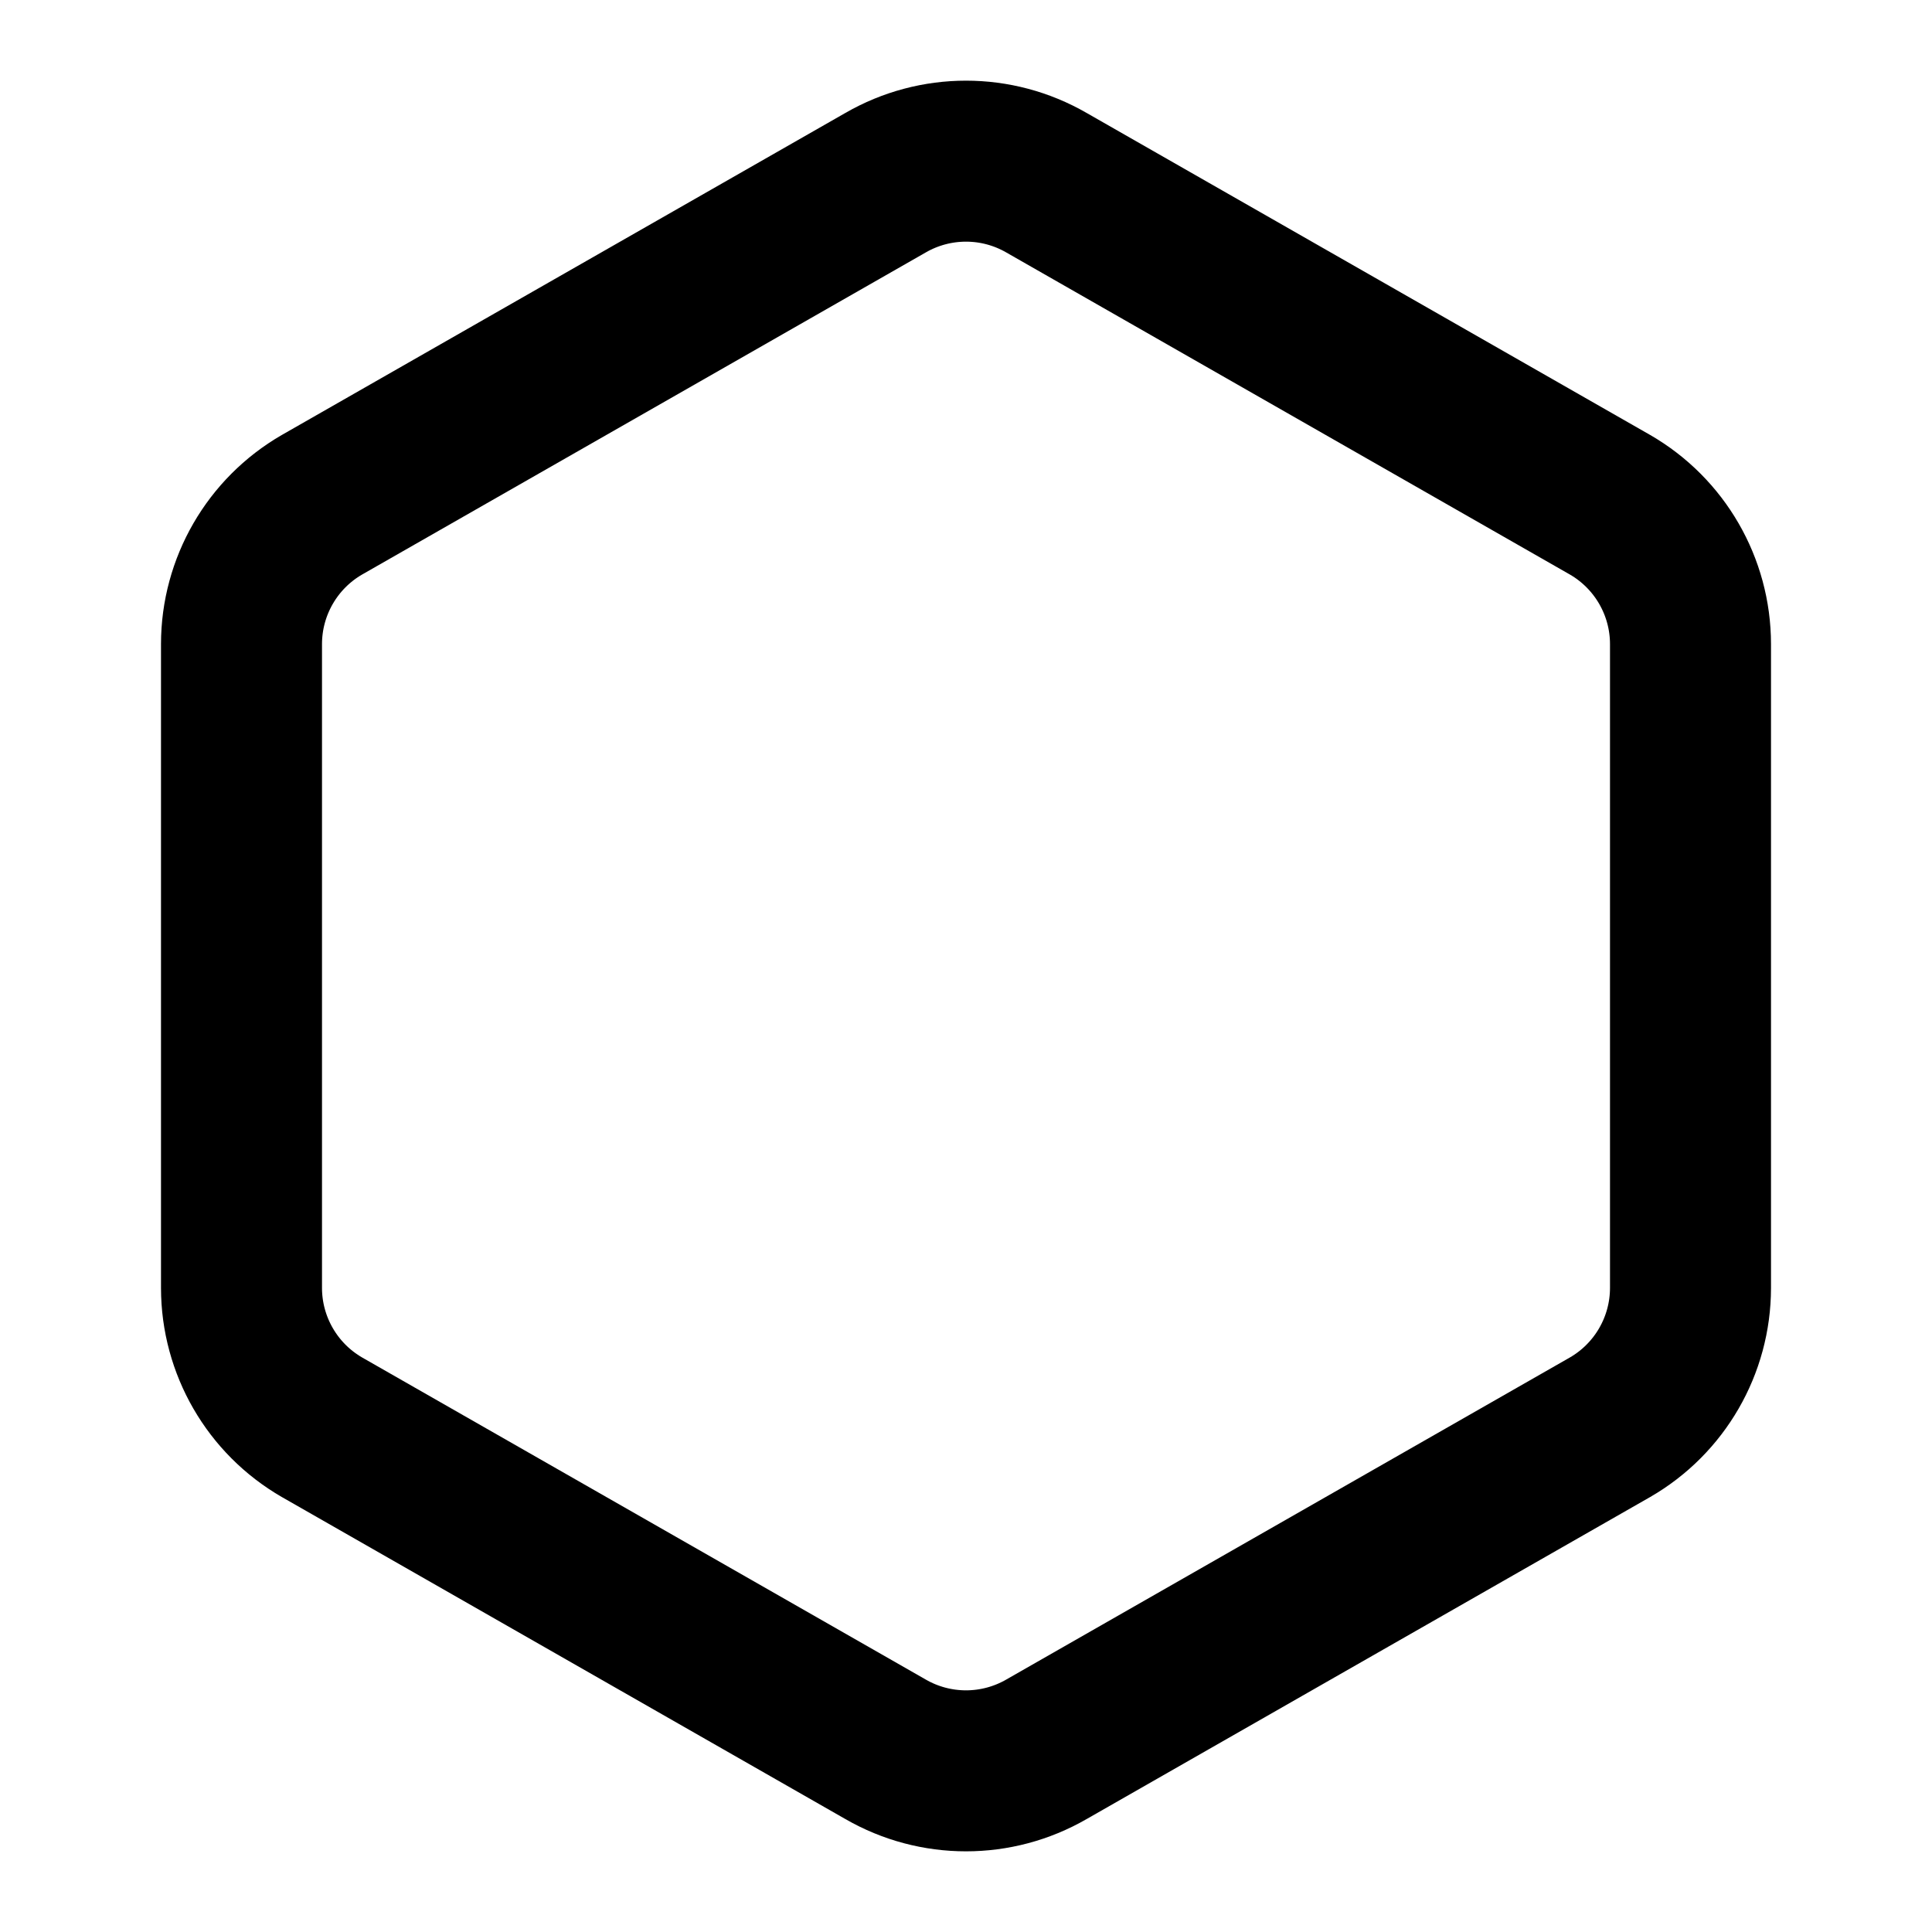
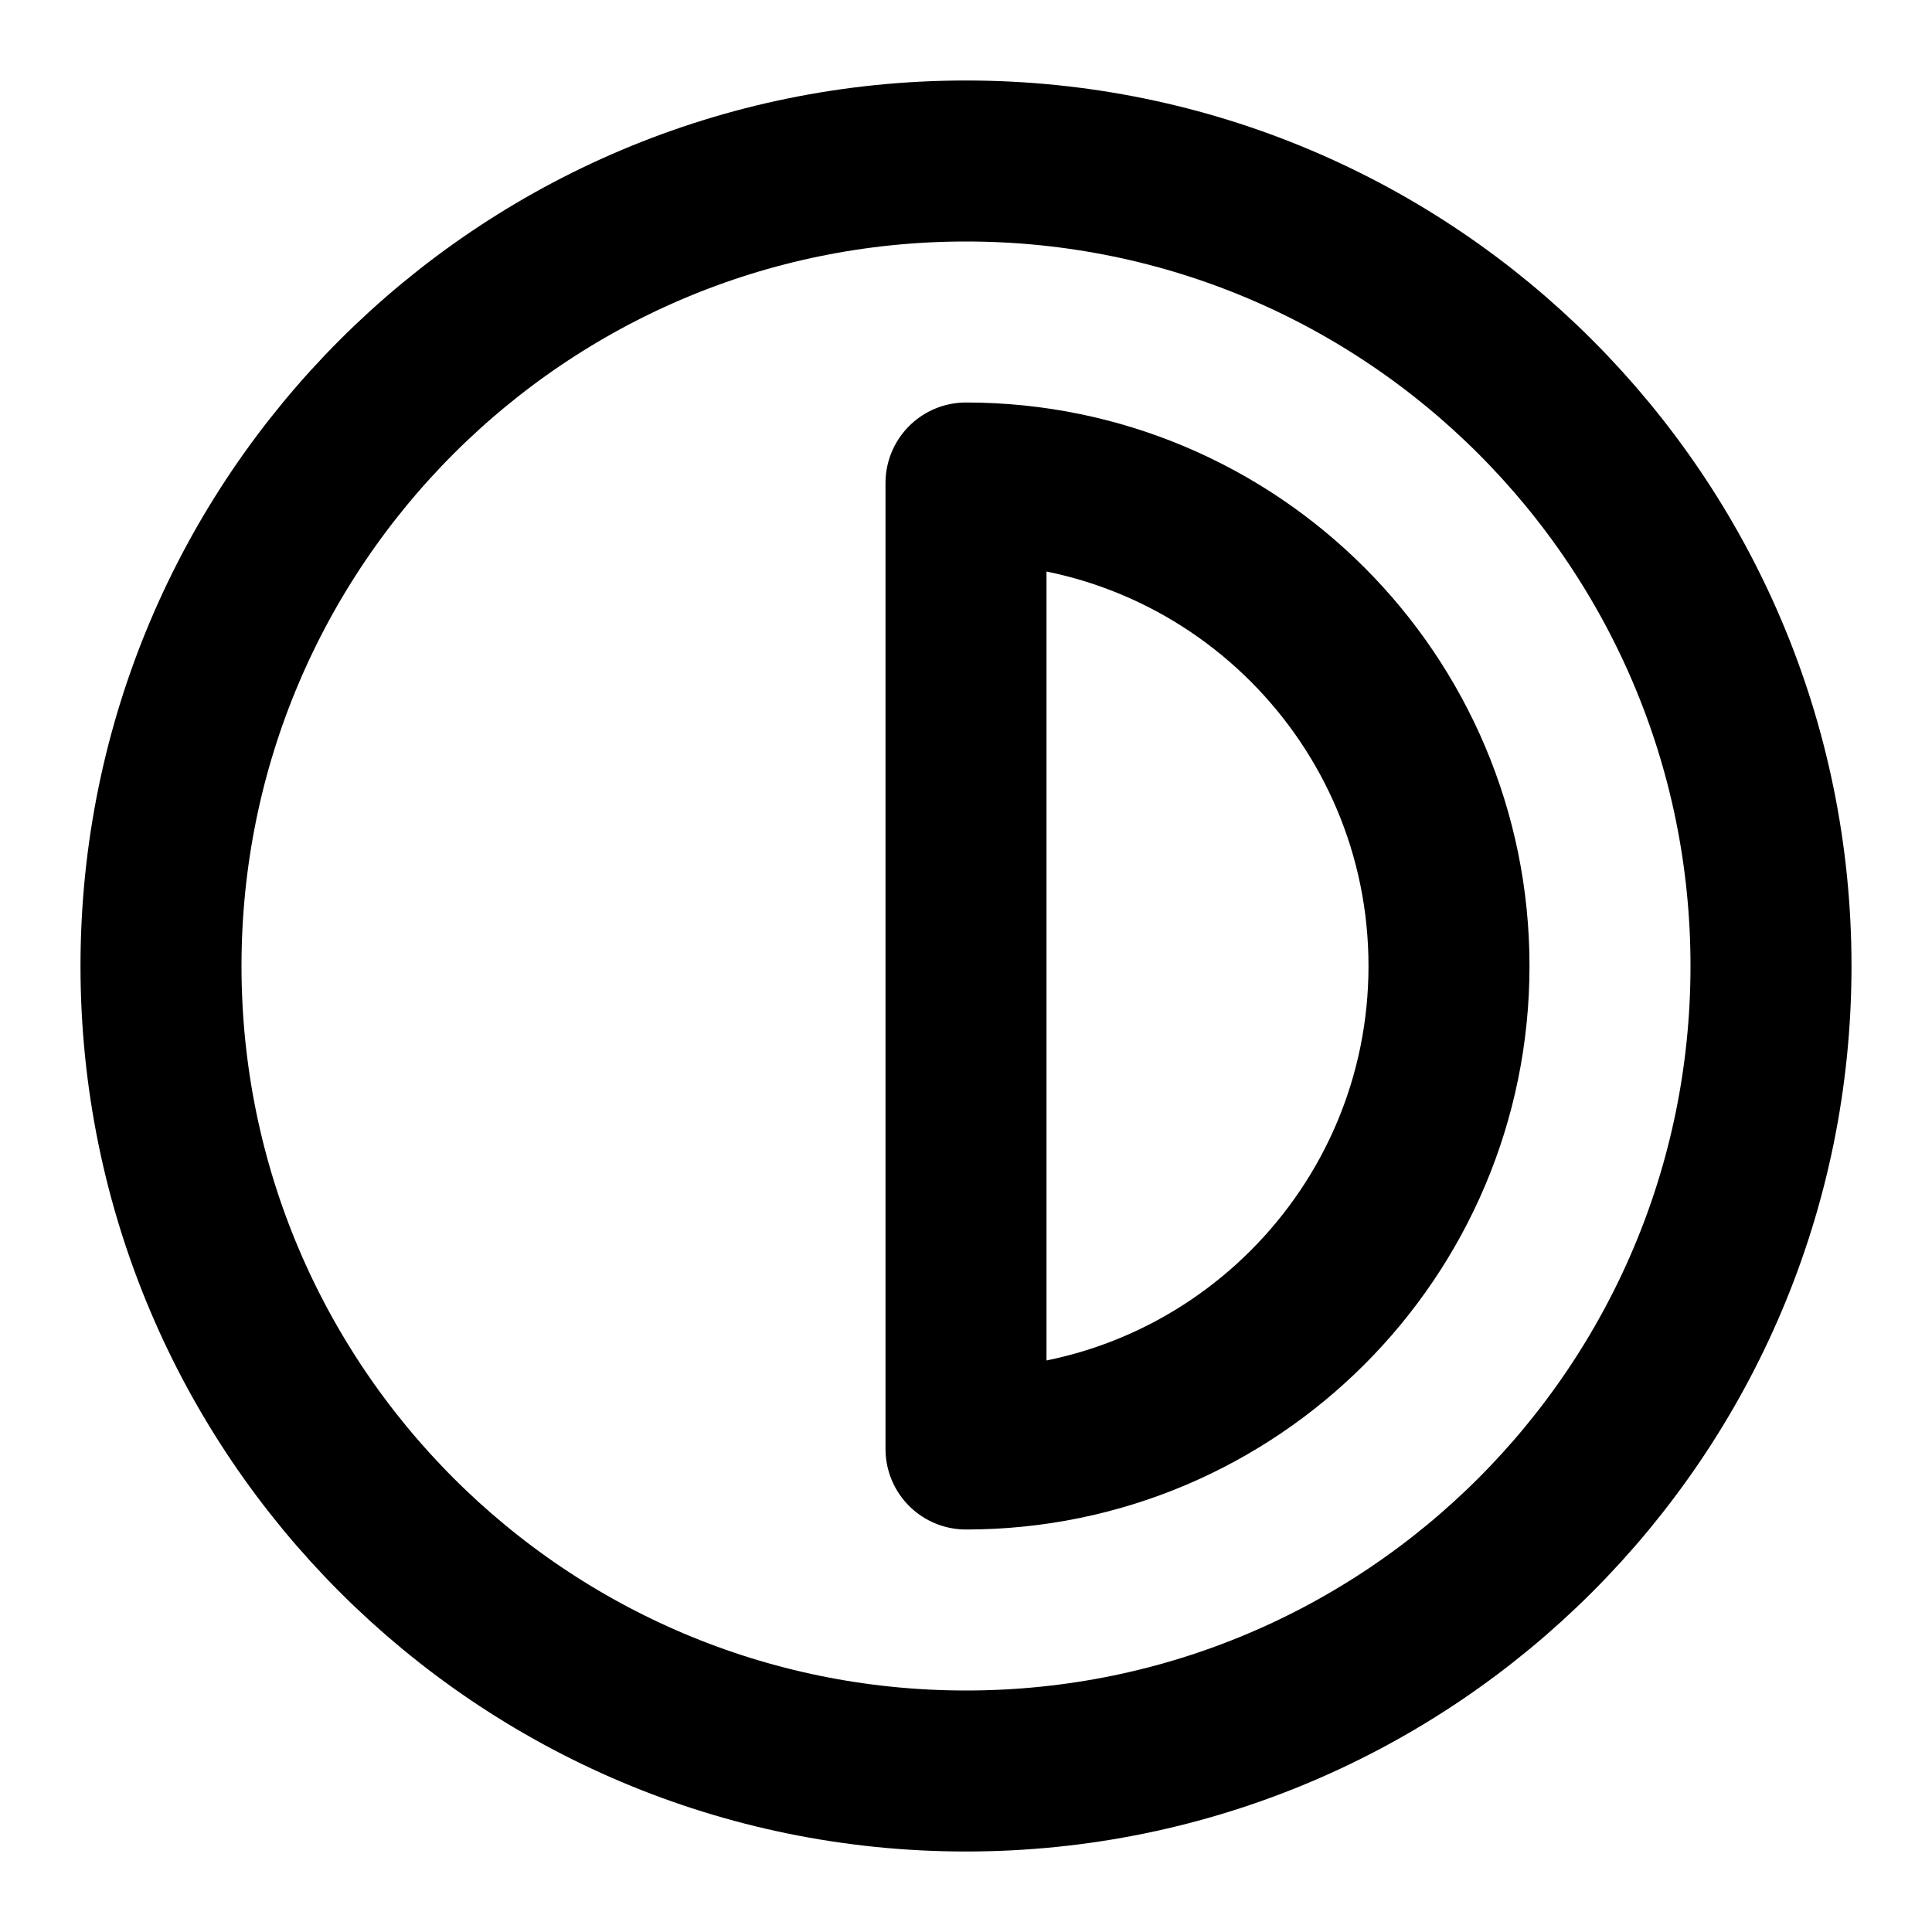
- <svg xmlns="http://www.w3.org/2000/svg" class="lucide lucide-hexagon" width="24" height="24" viewBox="0 0 24 24" fill="none" stroke="currentColor" stroke-width="2" stroke-linecap="round" stroke-linejoin="round">
-   <path d="M21 16V8a2 2 0 0 0-1-1.73l-7-4a2 2 0 0 0-2 0l-7 4A2 2 0 0 0 3 8v8a2 2 0 0 0 1 1.73l7 4a2 2 0 0 0 2 0l7-4A2 2 0 0 0 21 16z" />
+ <svg xmlns="http://www.w3.org/2000/svg" class="lucide lucide-contrast" width="24" height="24" viewBox="0 0 24 24" fill="none" stroke="currentColor" stroke-width="2" stroke-linecap="round" stroke-linejoin="round">
+   <circle cx="12" cy="12" r="10" />
+   <path d="M12 18a6 6 0 0 0 0-12v12z" />
</svg>
